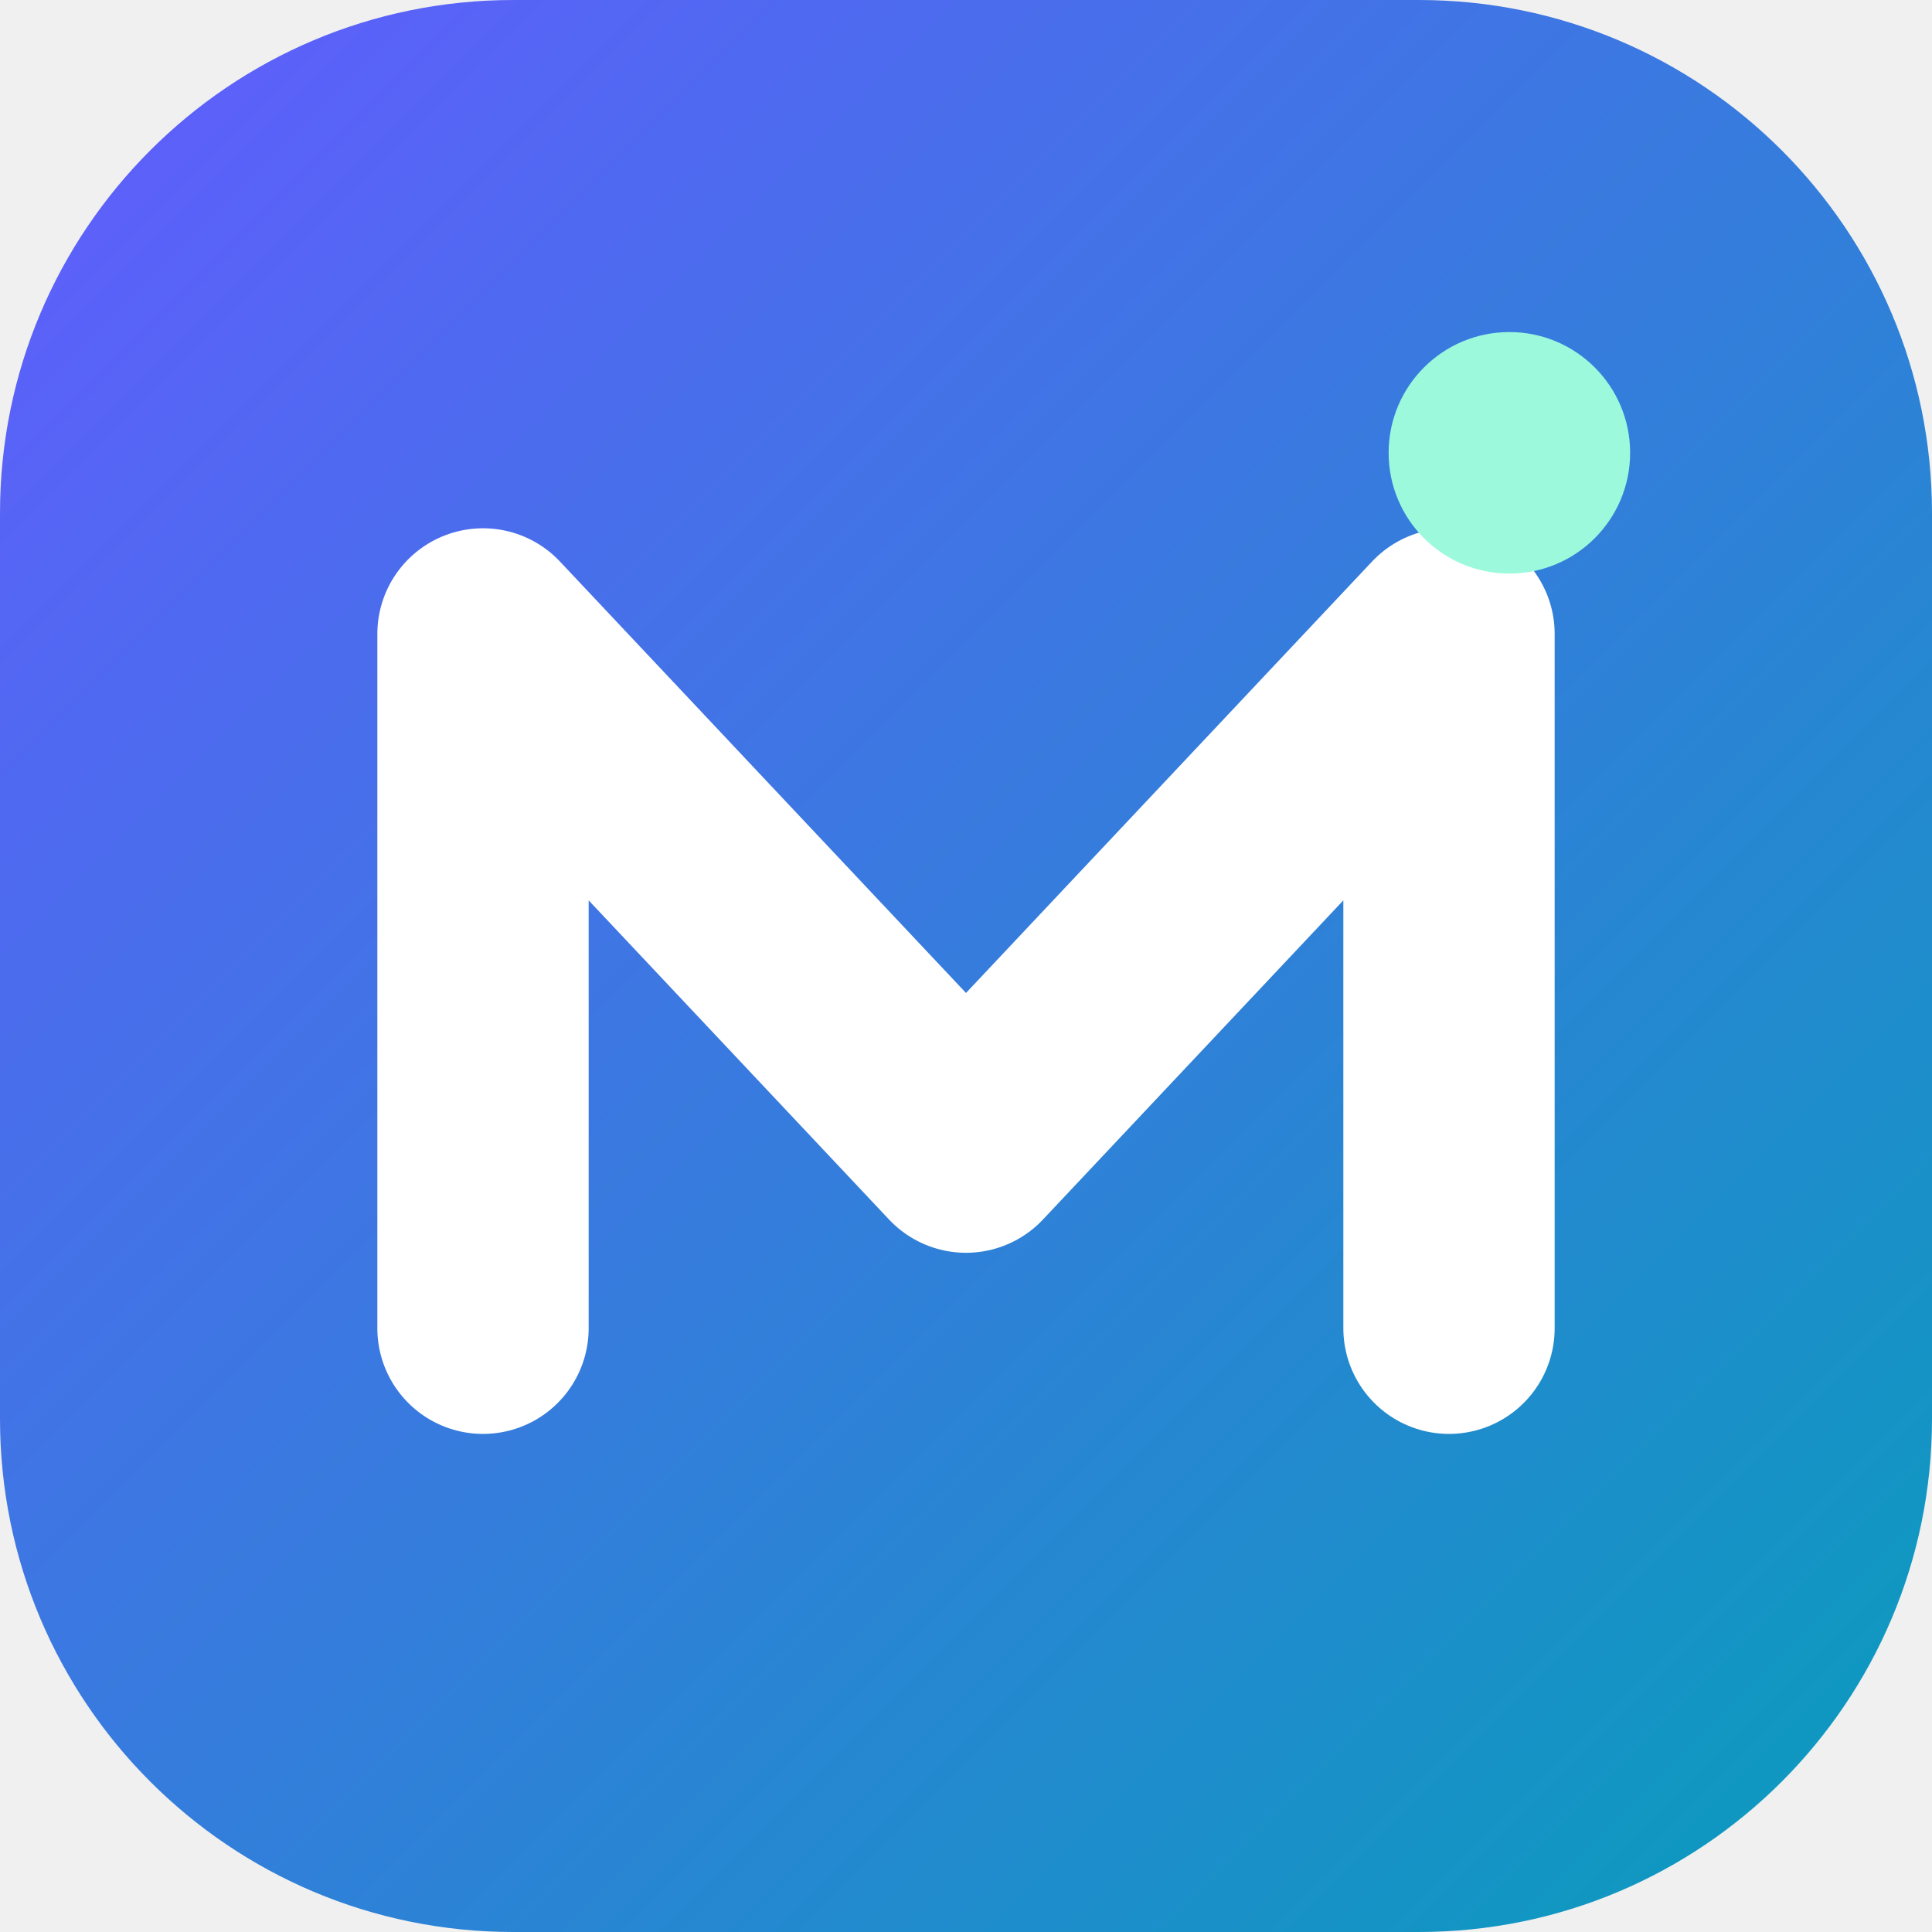
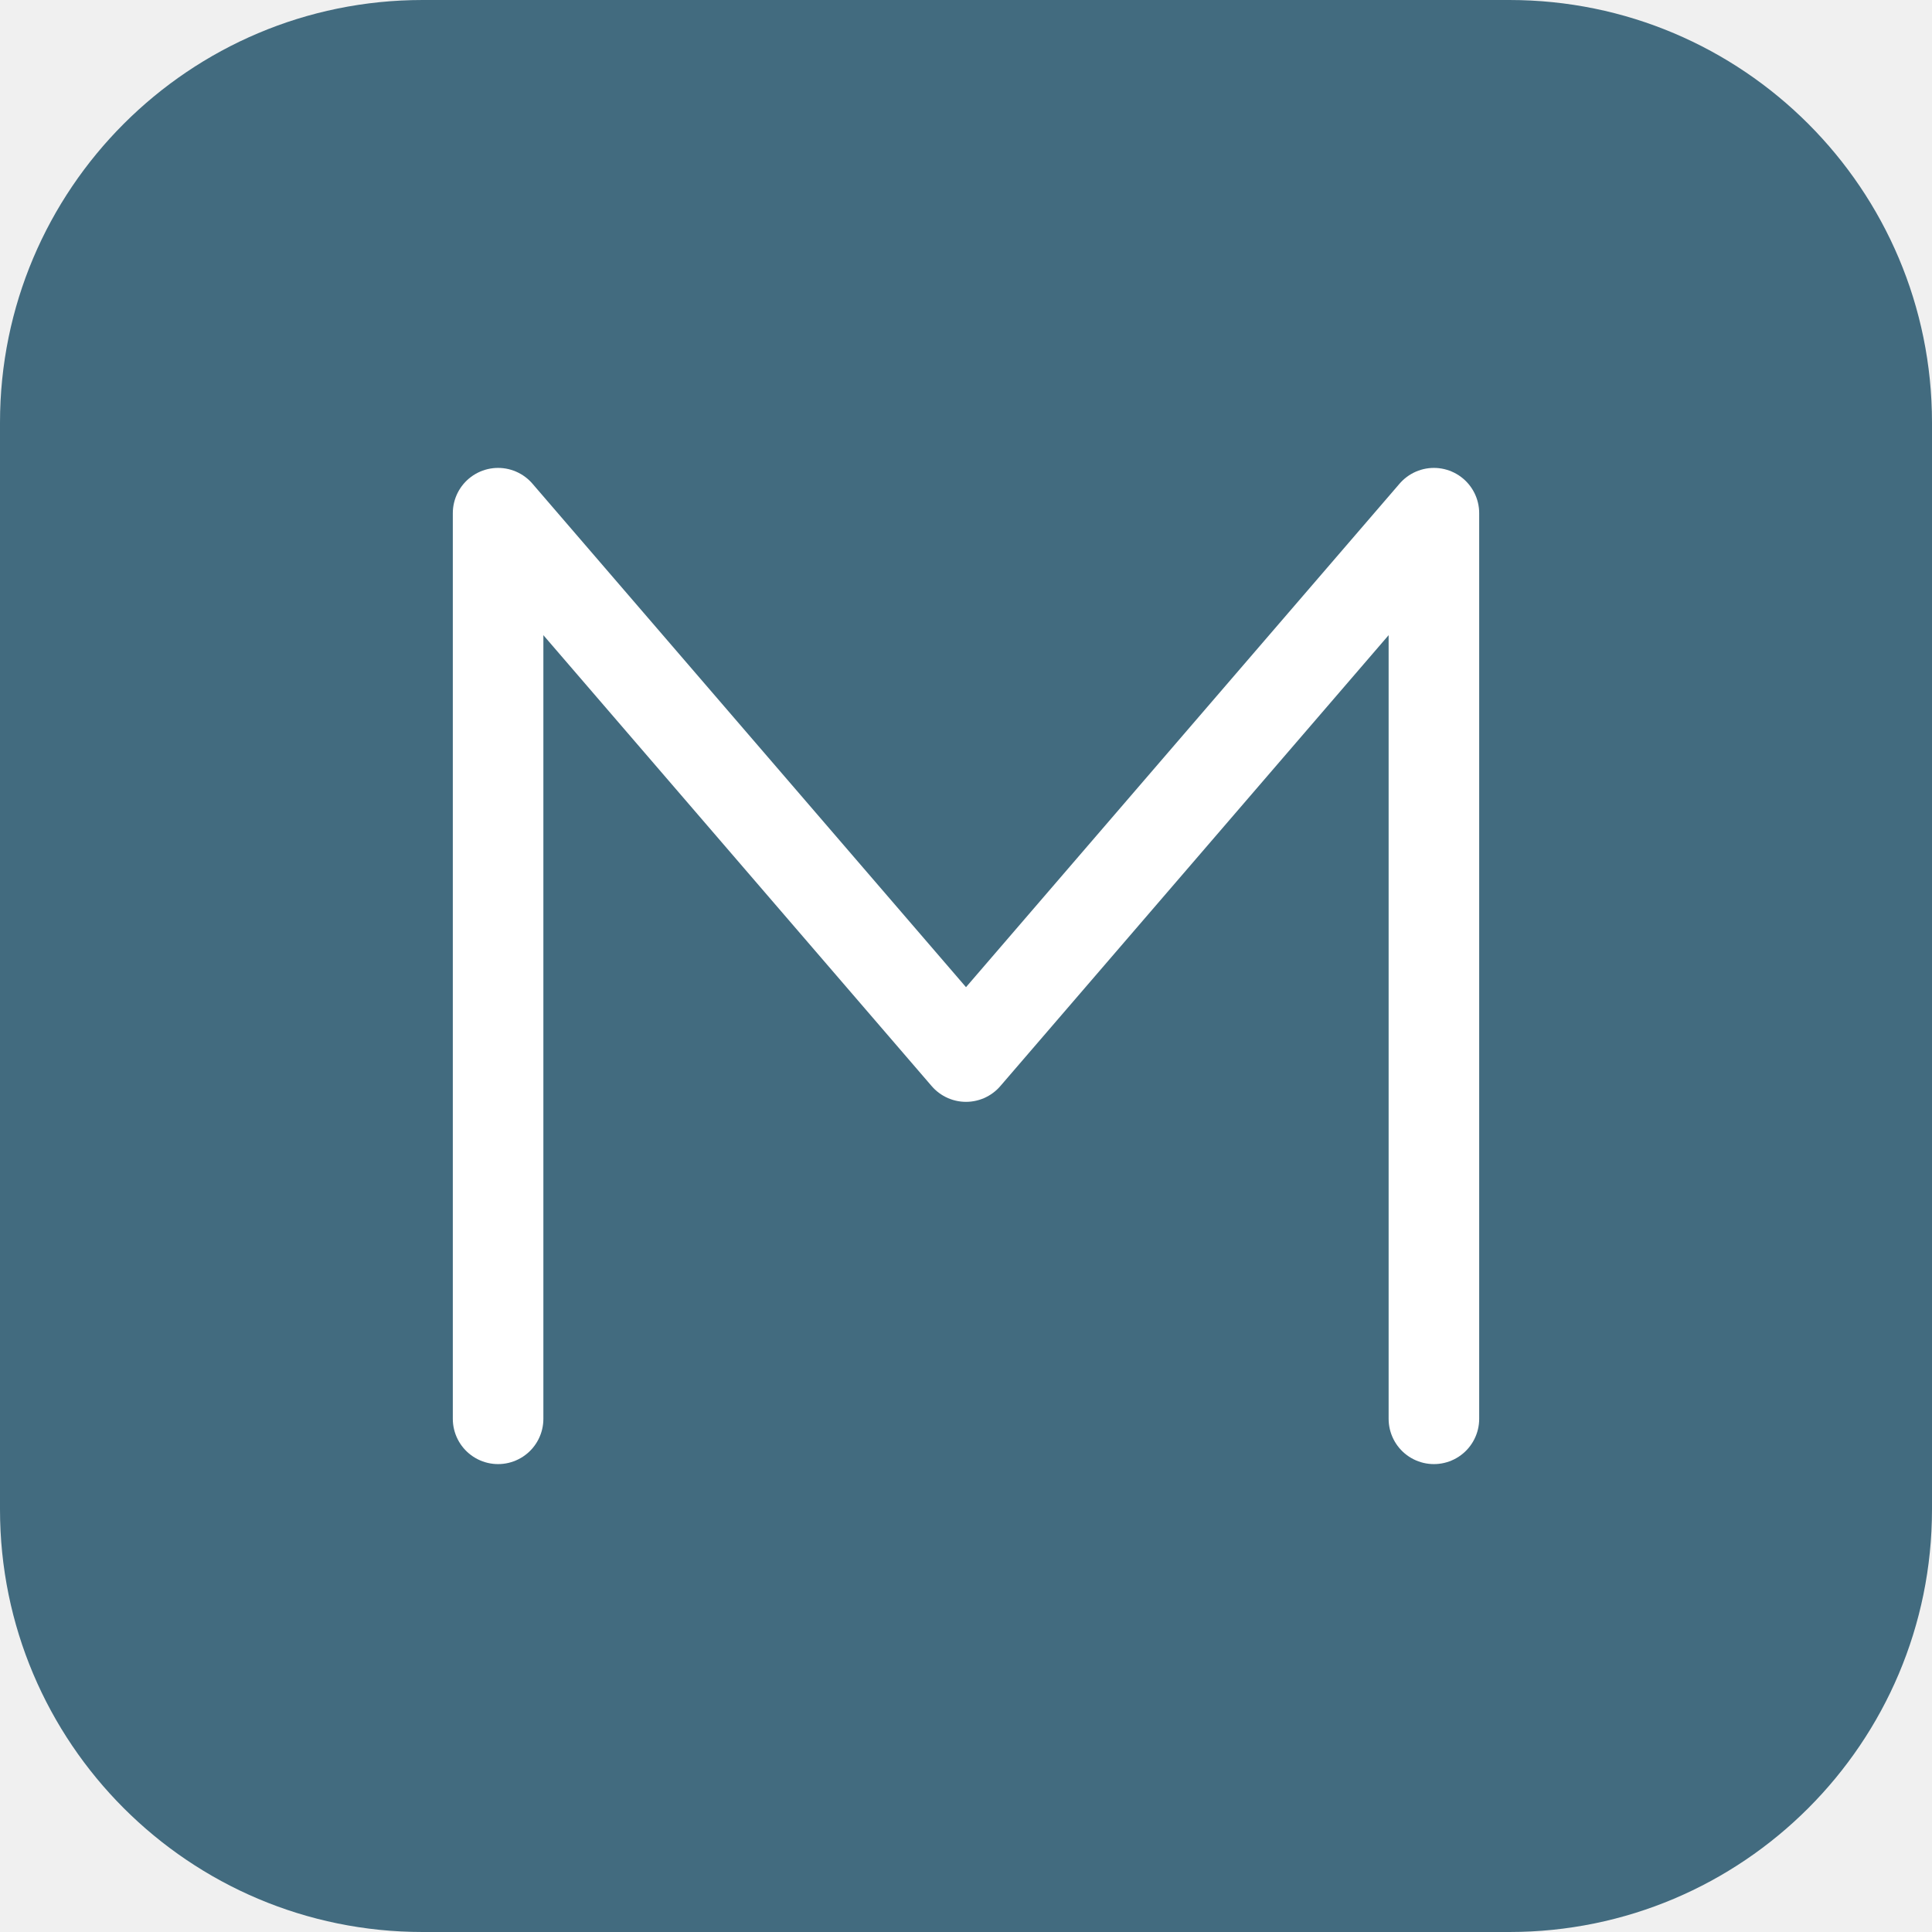
- <svg xmlns="http://www.w3.org/2000/svg" viewBox="0 0 64 64" role="img" aria-labelledby="title">
-   <defs>
-     <linearGradient id="brand" x1="0" y1="0" x2="1" y2="1">
-       <stop offset="0" stop-color="#635bff" />
-       <stop offset="1" stop-color="#089dbb" />
-     </linearGradient>
-   </defs>
-   <rect width="64" height="64" rx="17" fill="url(#brand)" />
-   <path d="M16 44V21l16 17 16-17v23" fill="none" stroke="#fff" stroke-width="7" stroke-linecap="round" stroke-linejoin="round" />
-   <circle cx="50" cy="15" r="4" fill="#9cf9dc" />
+ <svg xmlns="http://www.w3.org/2000/svg" viewBox="0 0 512 512" role="img" aria-label="MiSub · zzpice">
+   <rect width="512" height="512" rx="112" fill="#426b7f" />
+   <path d="M132 376V136l124 144 124-144v240" fill="none" stroke="#ffffff" stroke-width="24" stroke-linecap="round" stroke-linejoin="round" />
</svg>
